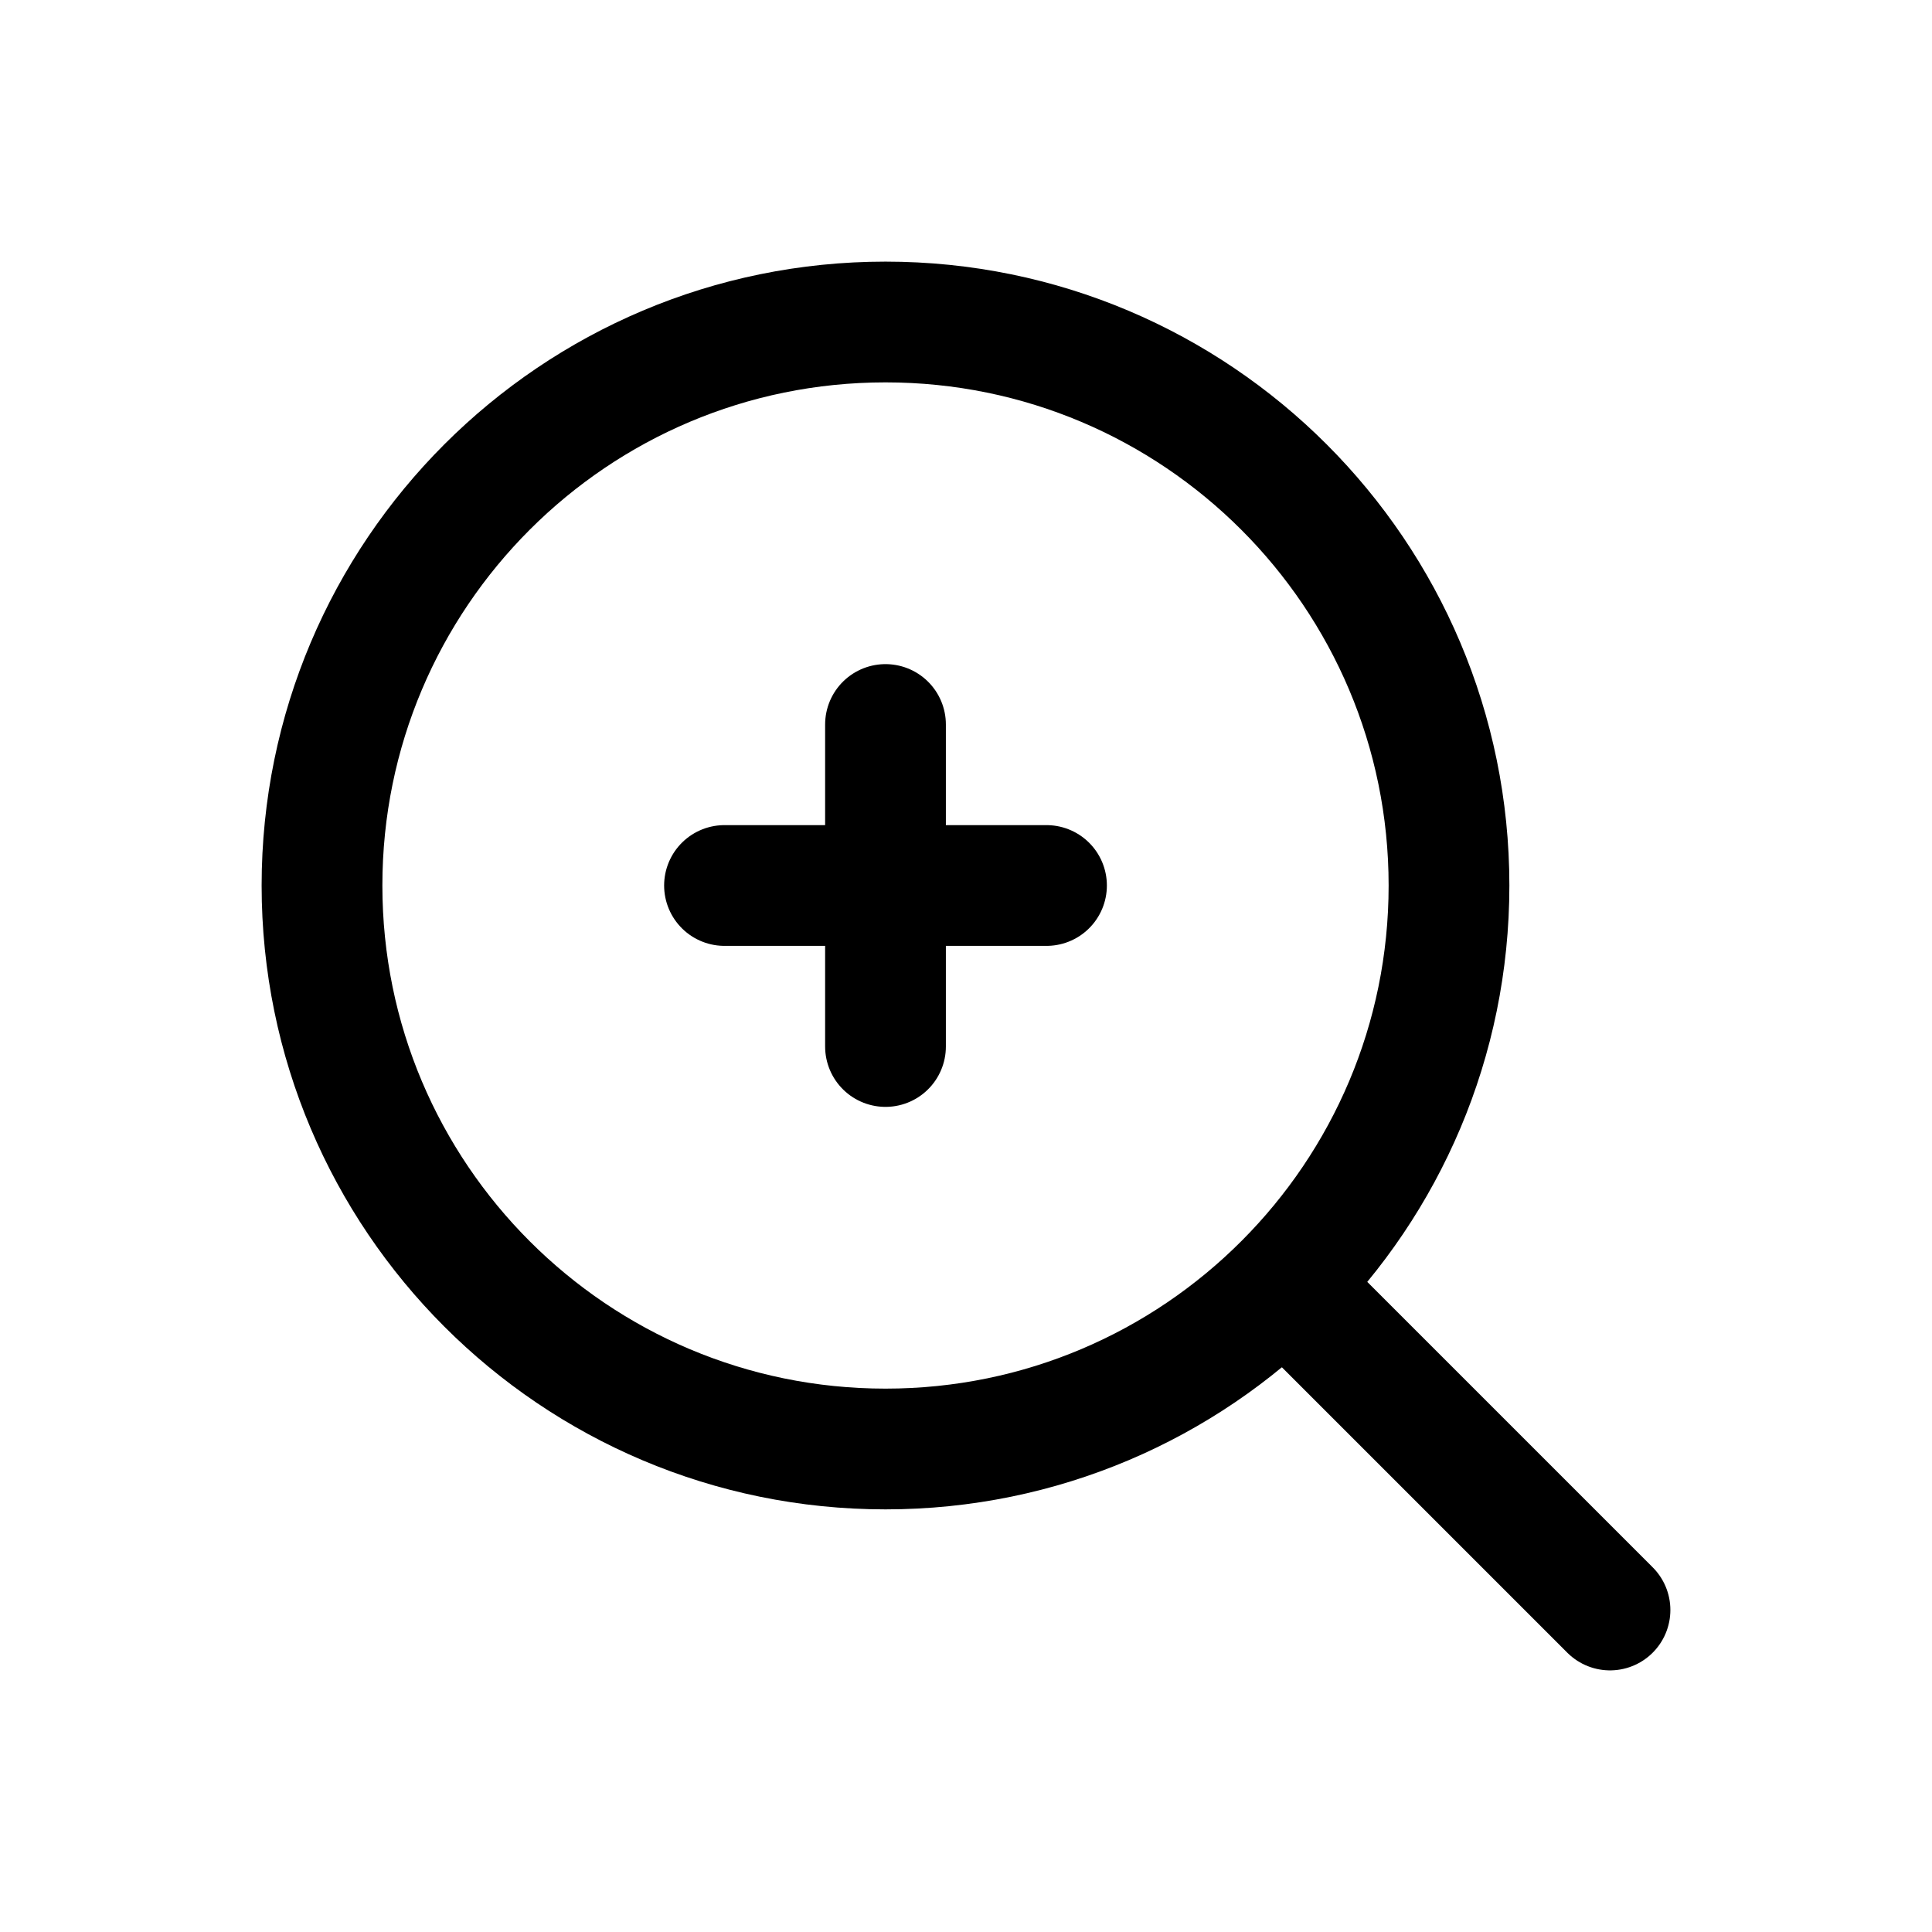
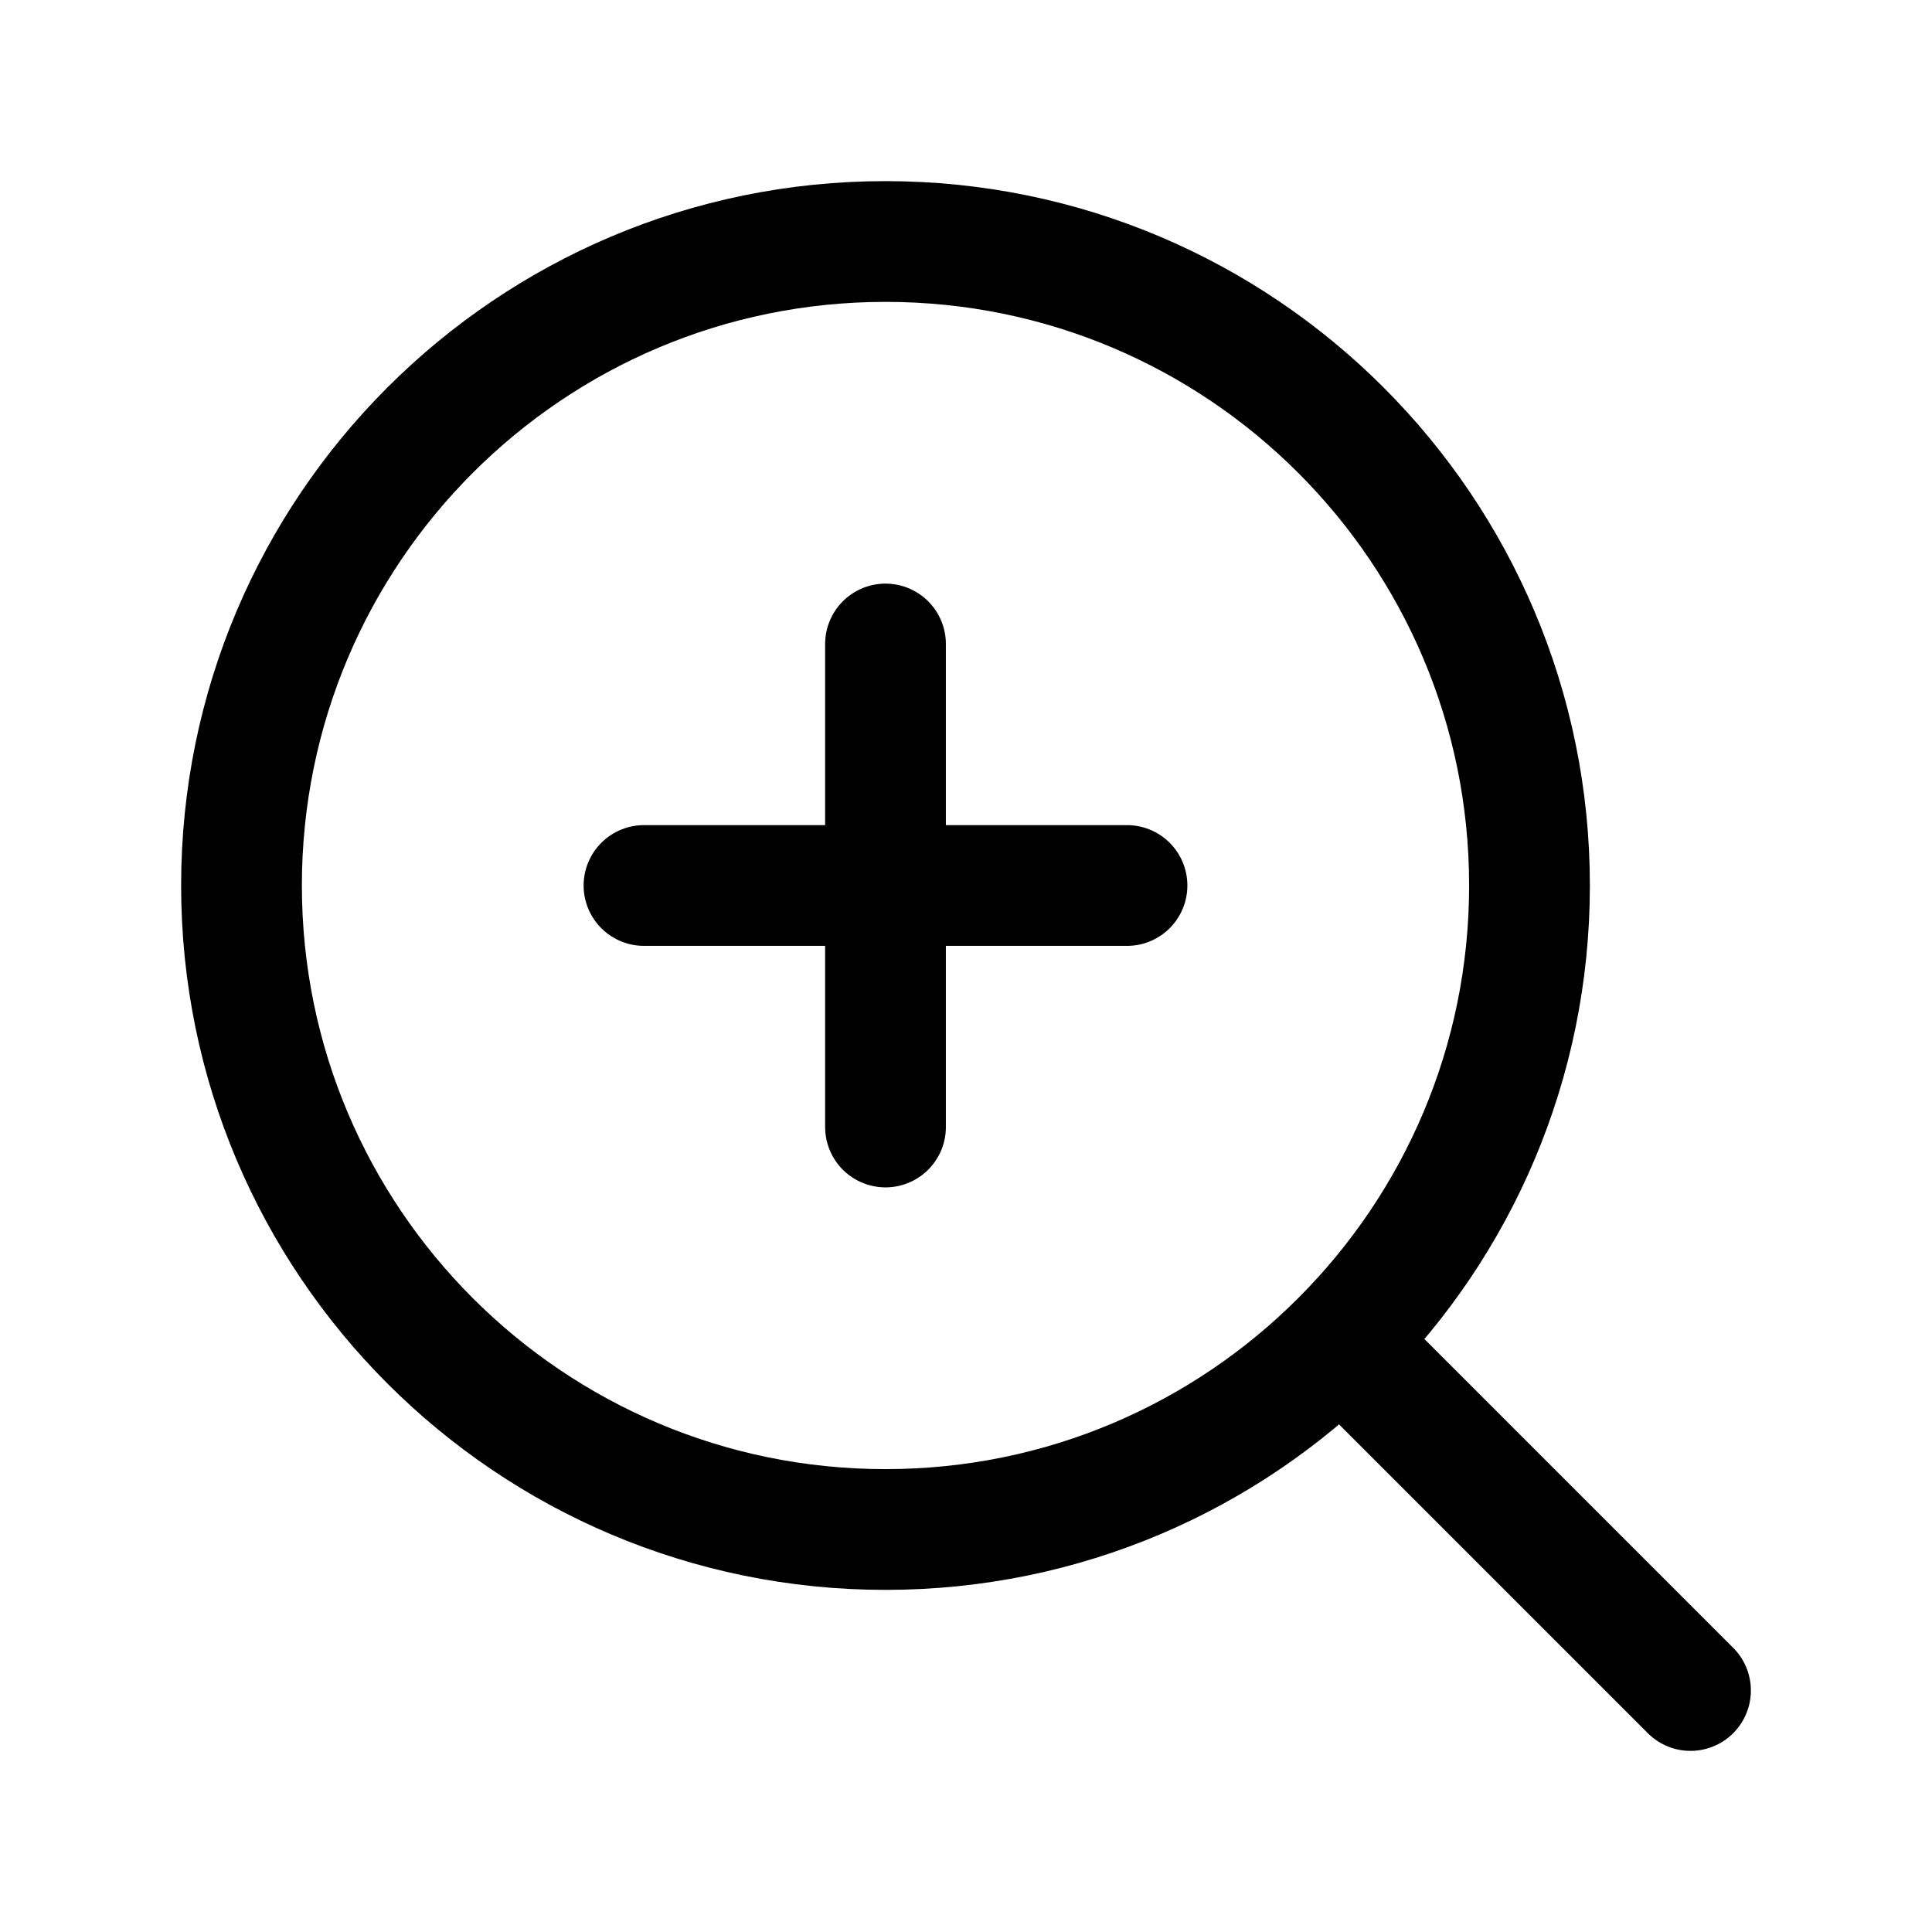
- <svg xmlns="http://www.w3.org/2000/svg" width="24" height="24" stroke-width="1.5" viewBox="0 0 24 24" fill="none">
-   <path d="M9 11H11M13 11H11M11 11V9M11 11V13" stroke="currentColor" stroke-linecap="round" stroke-linejoin="round" />
-   <path d="M16 16L20 20" stroke="currentColor" stroke-linecap="round" stroke-linejoin="round" />
-   <path d="M4 11C4 14.866 7.134 18 11 18C12.936 18 14.689 17.214 15.956 15.943C17.219 14.677 18 12.93 18 11C18 7.134 14.866 4 11 4C7.134 4 4 7.134 4 11Z" stroke="currentColor" stroke-linecap="round" stroke-linejoin="round" />
+ <svg xmlns="http://www.w3.org/2000/svg" width="24" height="24" viewBox="0 0 24 24" stroke-width="1.5" fill="none">
+   <path d="M8 11H11M14 11H11M11 11V8M11 11V14" stroke="currentColor" stroke-linecap="round" stroke-linejoin="round" />
+   <path d="M17 17L21 21" stroke="currentColor" stroke-linecap="round" stroke-linejoin="round" />
+   <path d="M3 11C3 15.418 6.582 19 11 19C13.213 19 15.216 18.102 16.664 16.649C18.108 15.202 19 13.205 19 11C19 6.582 15.418 3 11 3C6.582 3 3 6.582 3 11Z" stroke="currentColor" stroke-linecap="round" stroke-linejoin="round" />
</svg>
